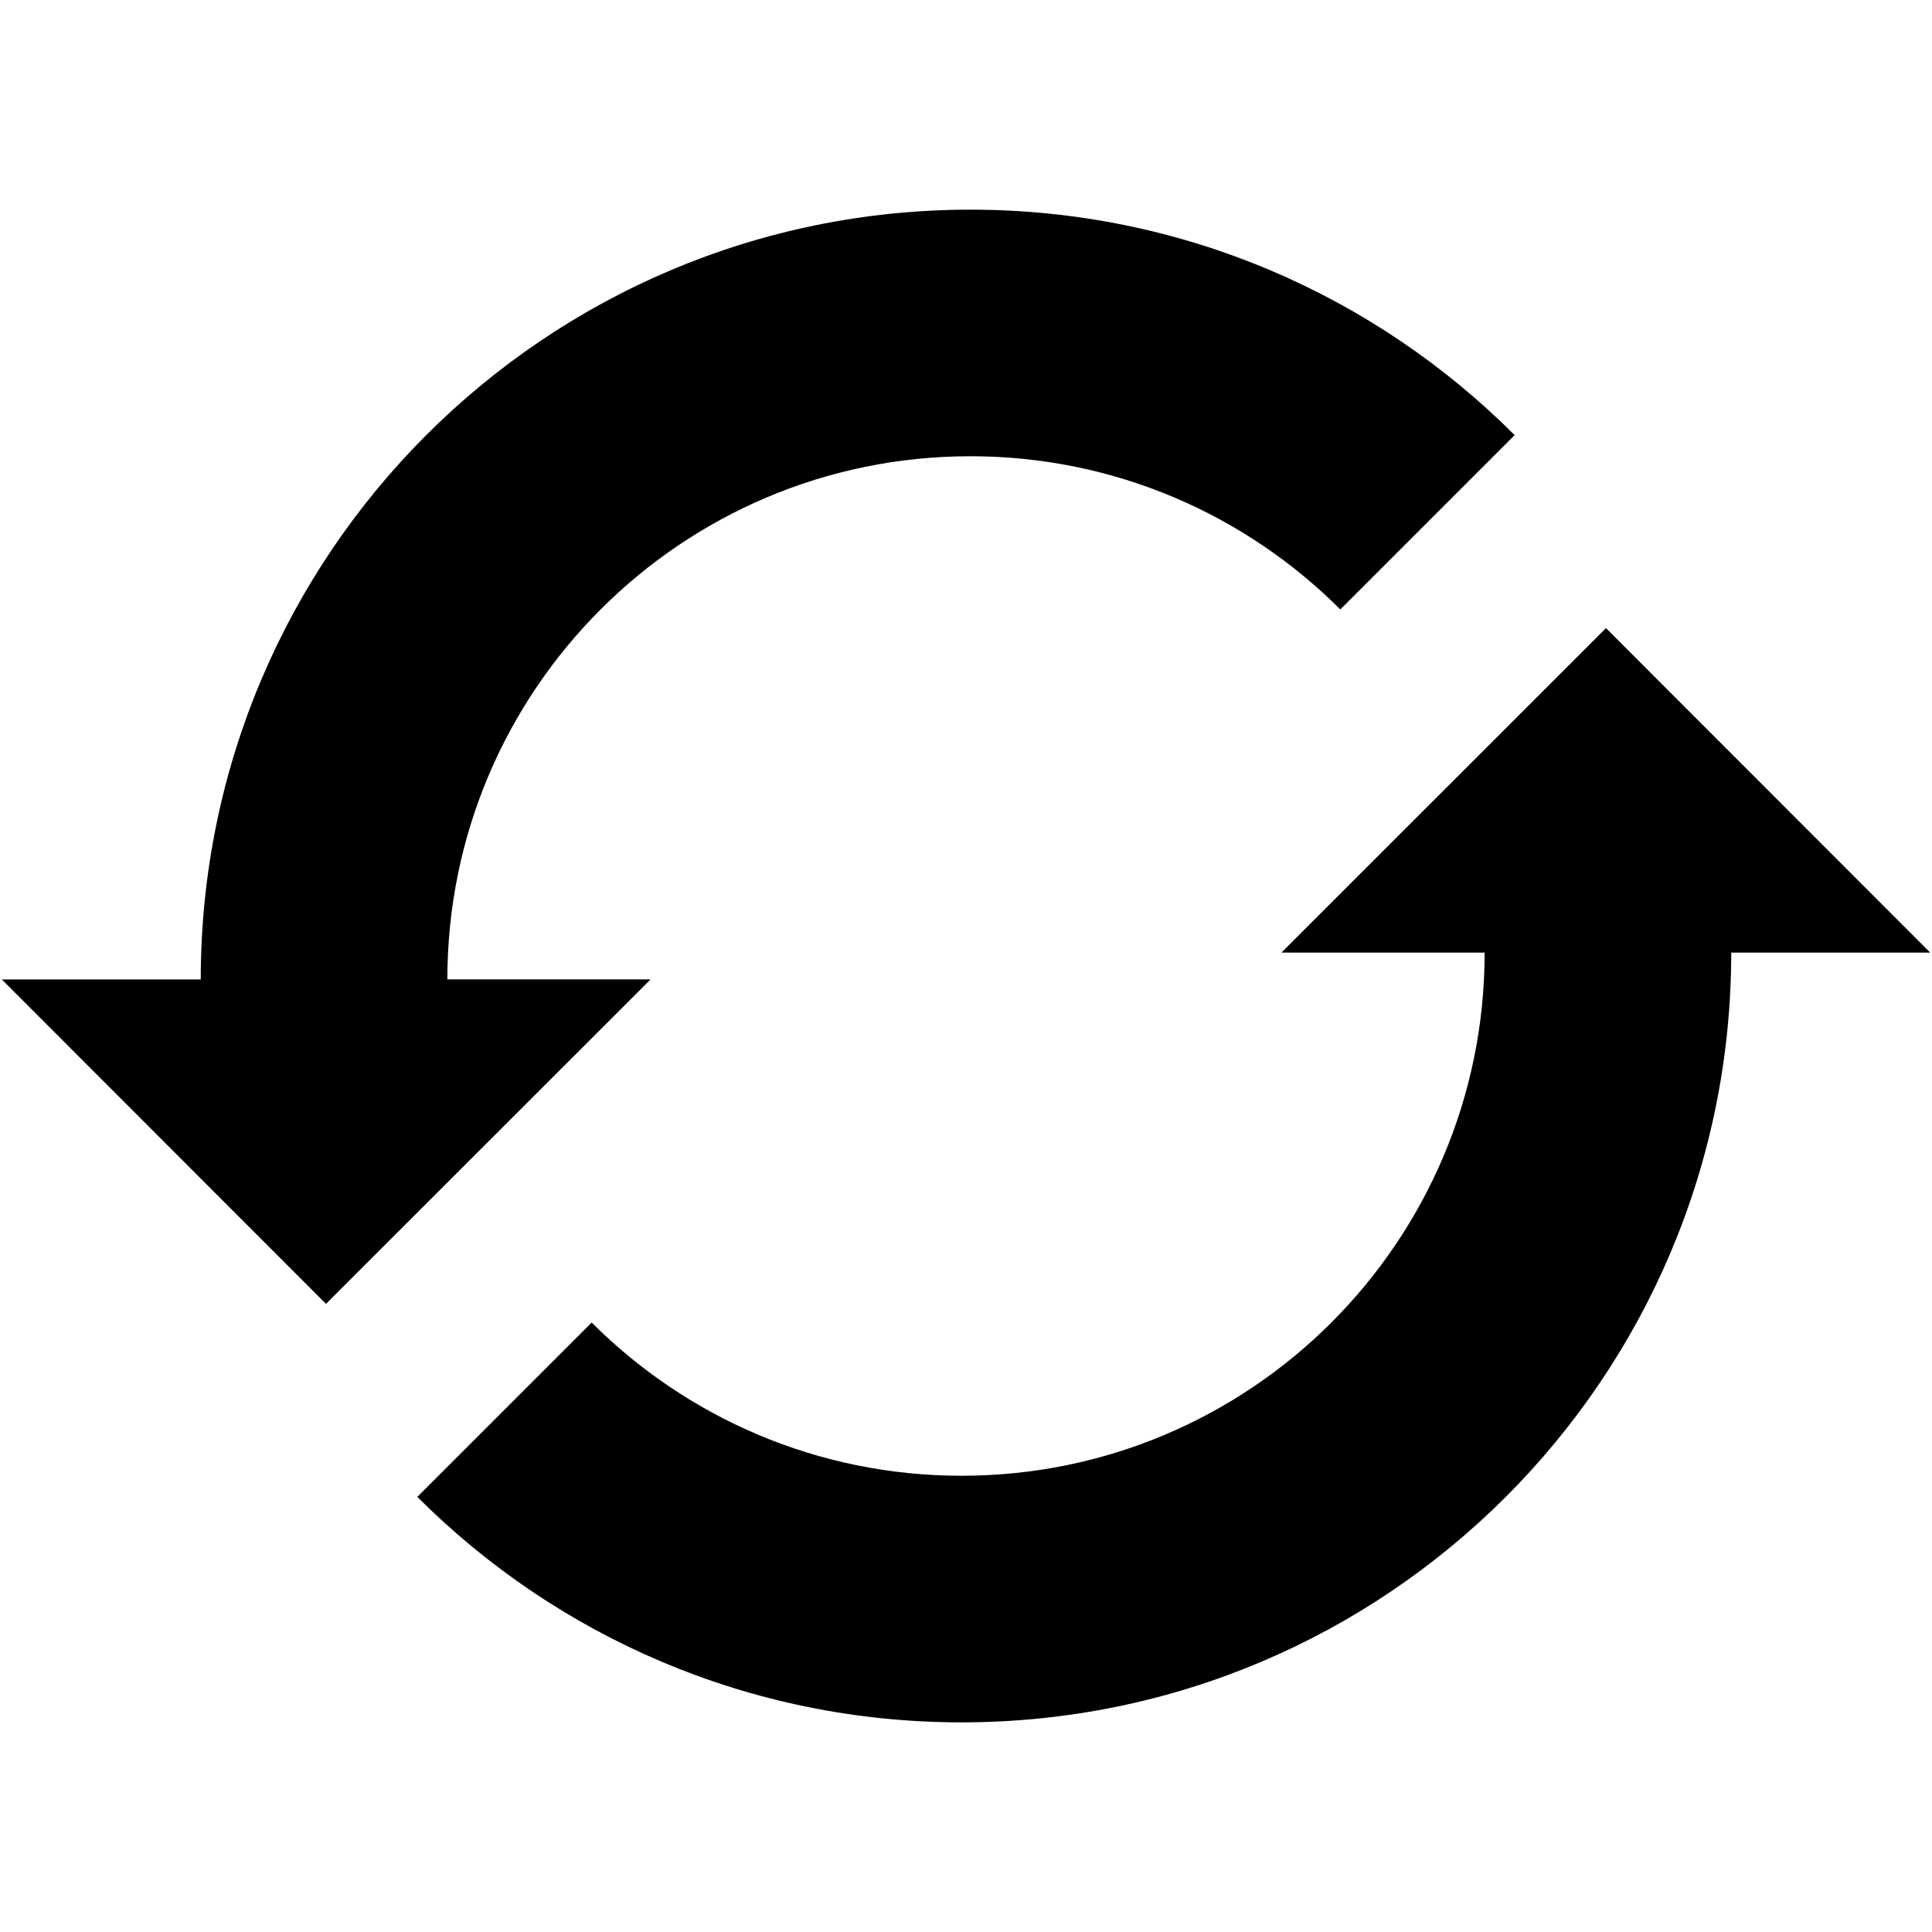
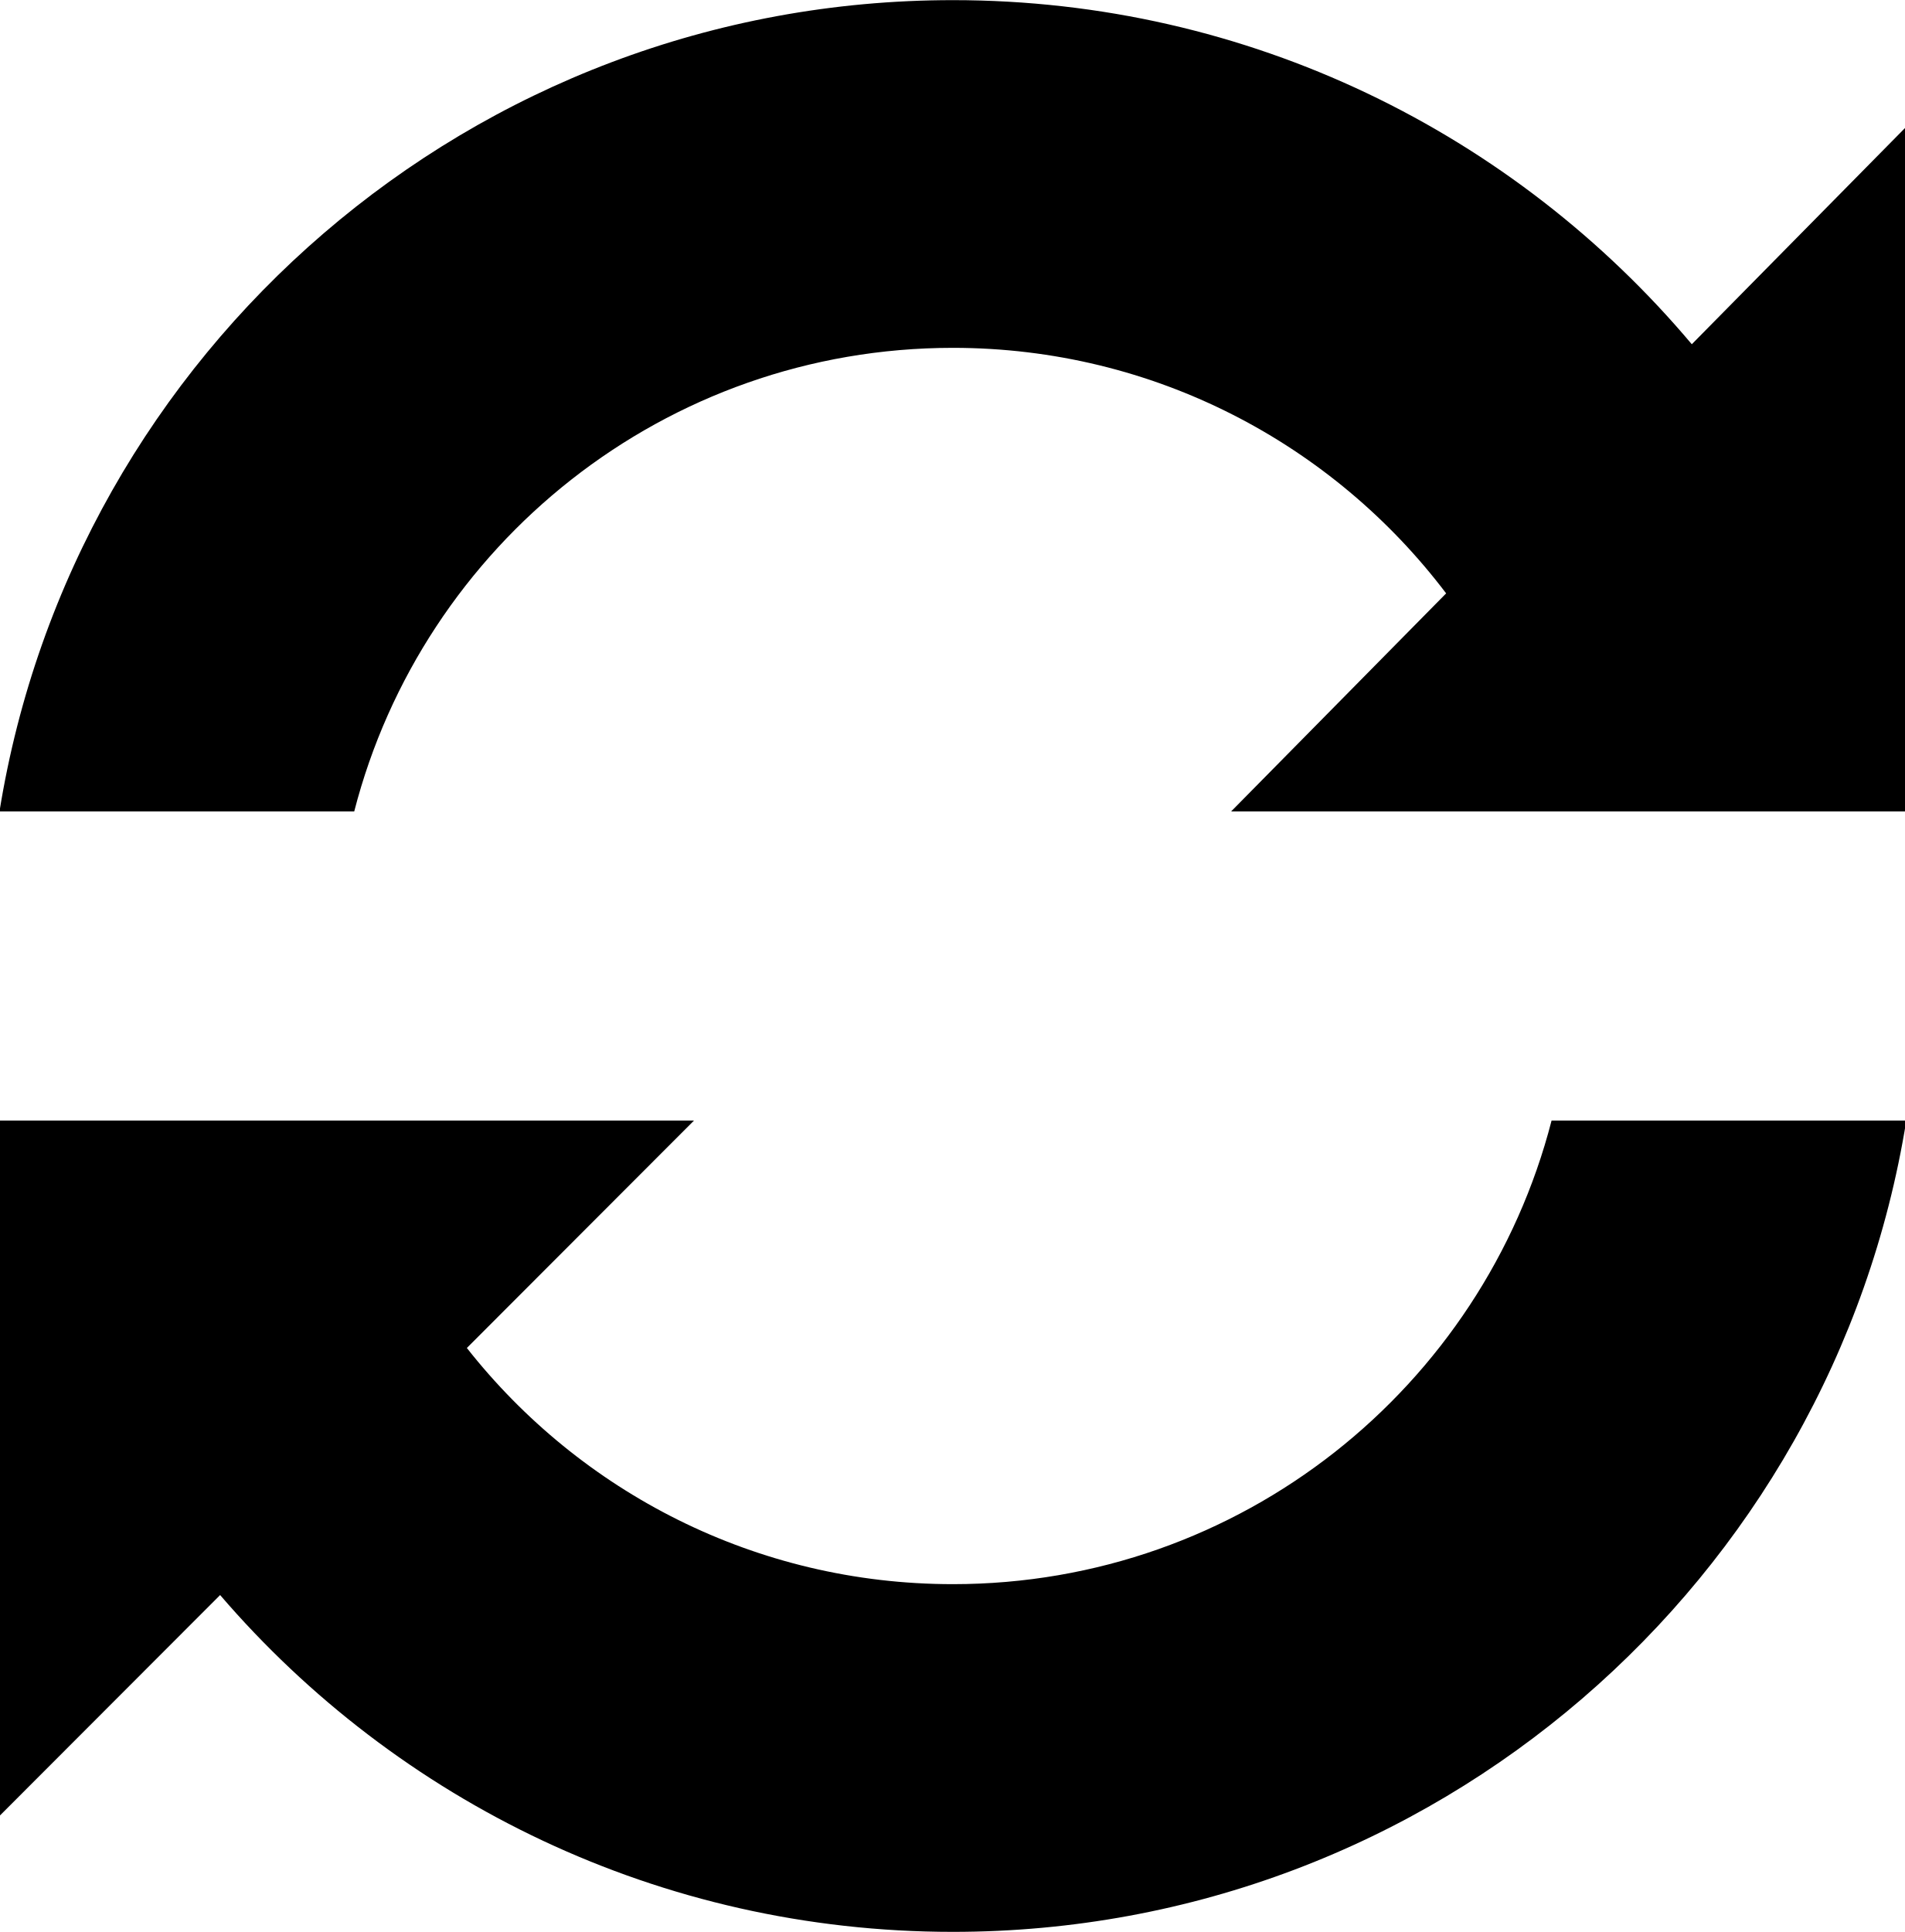
- <svg xmlns="http://www.w3.org/2000/svg" version="1.1" x="0px" y="0px" width="100px" height="100px" viewBox="0 0 100 100" enable-background="new 0 0 100 100" xml:space="preserve">
-   <g id="Captions">
- </g>
-   <g id="Your_Icon">
-     <path id="refresh-3-icon" d="M78.398,22.521l-9.023,9.024c-4.901-4.899-11.668-7.93-19.146-7.93   c-14.952,0-27.074,12.127-27.074,27.079c0,0.003,0-0.004,0,0h10.518l-16.8,16.794L0.092,50.695h10.299c0-0.001,0,0.002,0,0   c0-22.001,17.837-39.843,39.838-39.843C61.23,10.852,71.19,15.311,78.398,22.521z M99.908,49.306L83.126,32.511L66.327,49.306   h10.518c0,0.003,0-0.006,0,0c0,14.951-12.124,27.079-27.075,27.079c-7.475,0-14.245-3.03-19.145-7.93L21.6,77.479   c7.21,7.211,17.169,11.67,28.17,11.67c22.002,0,39.838-17.841,39.838-39.843c0-0.002,0,0.001,0,0H99.908L99.908,49.306z" />
+ <svg xmlns="http://www.w3.org/2000/svg" version="1.1" id="Layer_1" x="0px" y="0px" width="98.6px" height="100px" viewBox="0 0 493 500" enable-background="new 0 0 493 500" xml:space="preserve">
+   <g>
+     <path d="M246.602,90.021c52.135,0,98.441,24.943,127.648,63.545L318.603,210H493V33.134l-55.174,55.955   C391.986,34.648,323.347,0.036,246.602,0.036C122.172,0.036,19.017,91-0.131,210H91.67C109.428,141,172.059,90.021,246.602,90.021z   " />
+     <path d="M246.602,409.979c-51.039,0-96.491-23.903-125.781-61.123L179.6,290H0v179.836l56.964-57.039   c45.829,53.358,113.78,87.167,189.638,87.167C371.034,499.964,474.185,409,493.337,290h-91.801   C383.774,359,321.14,409.979,246.602,409.979z" />
  </g>
</svg>
